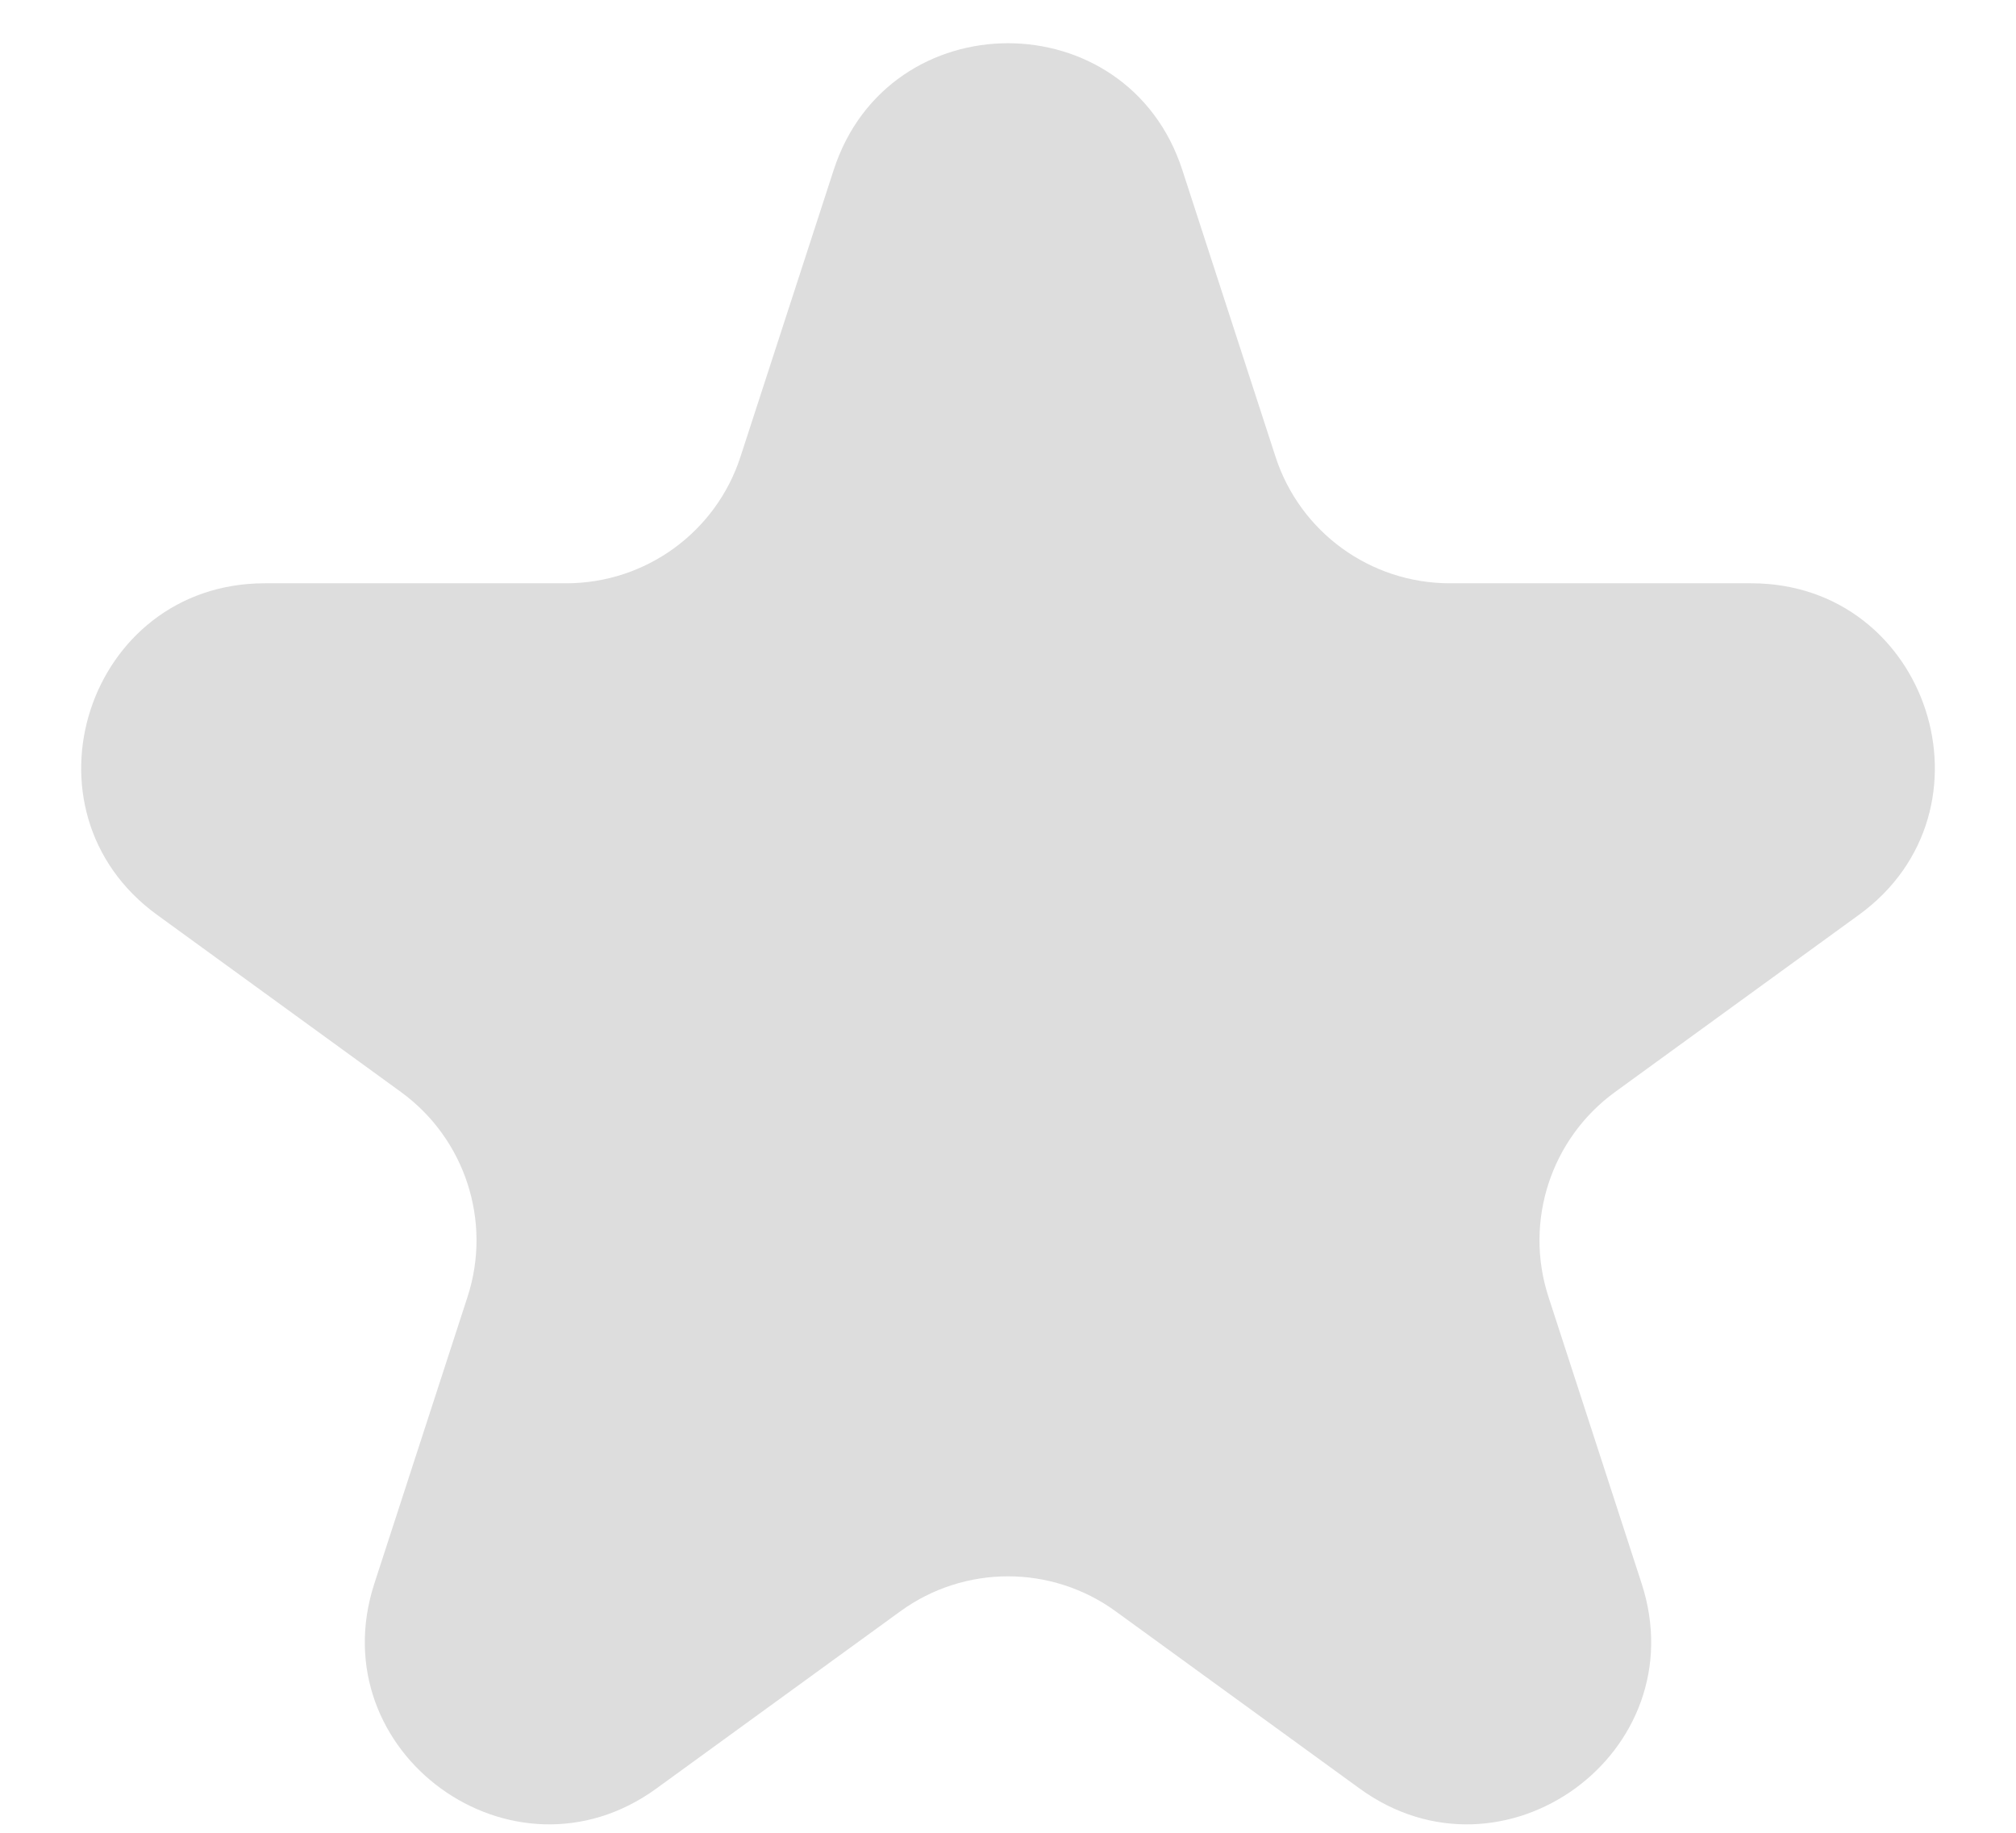
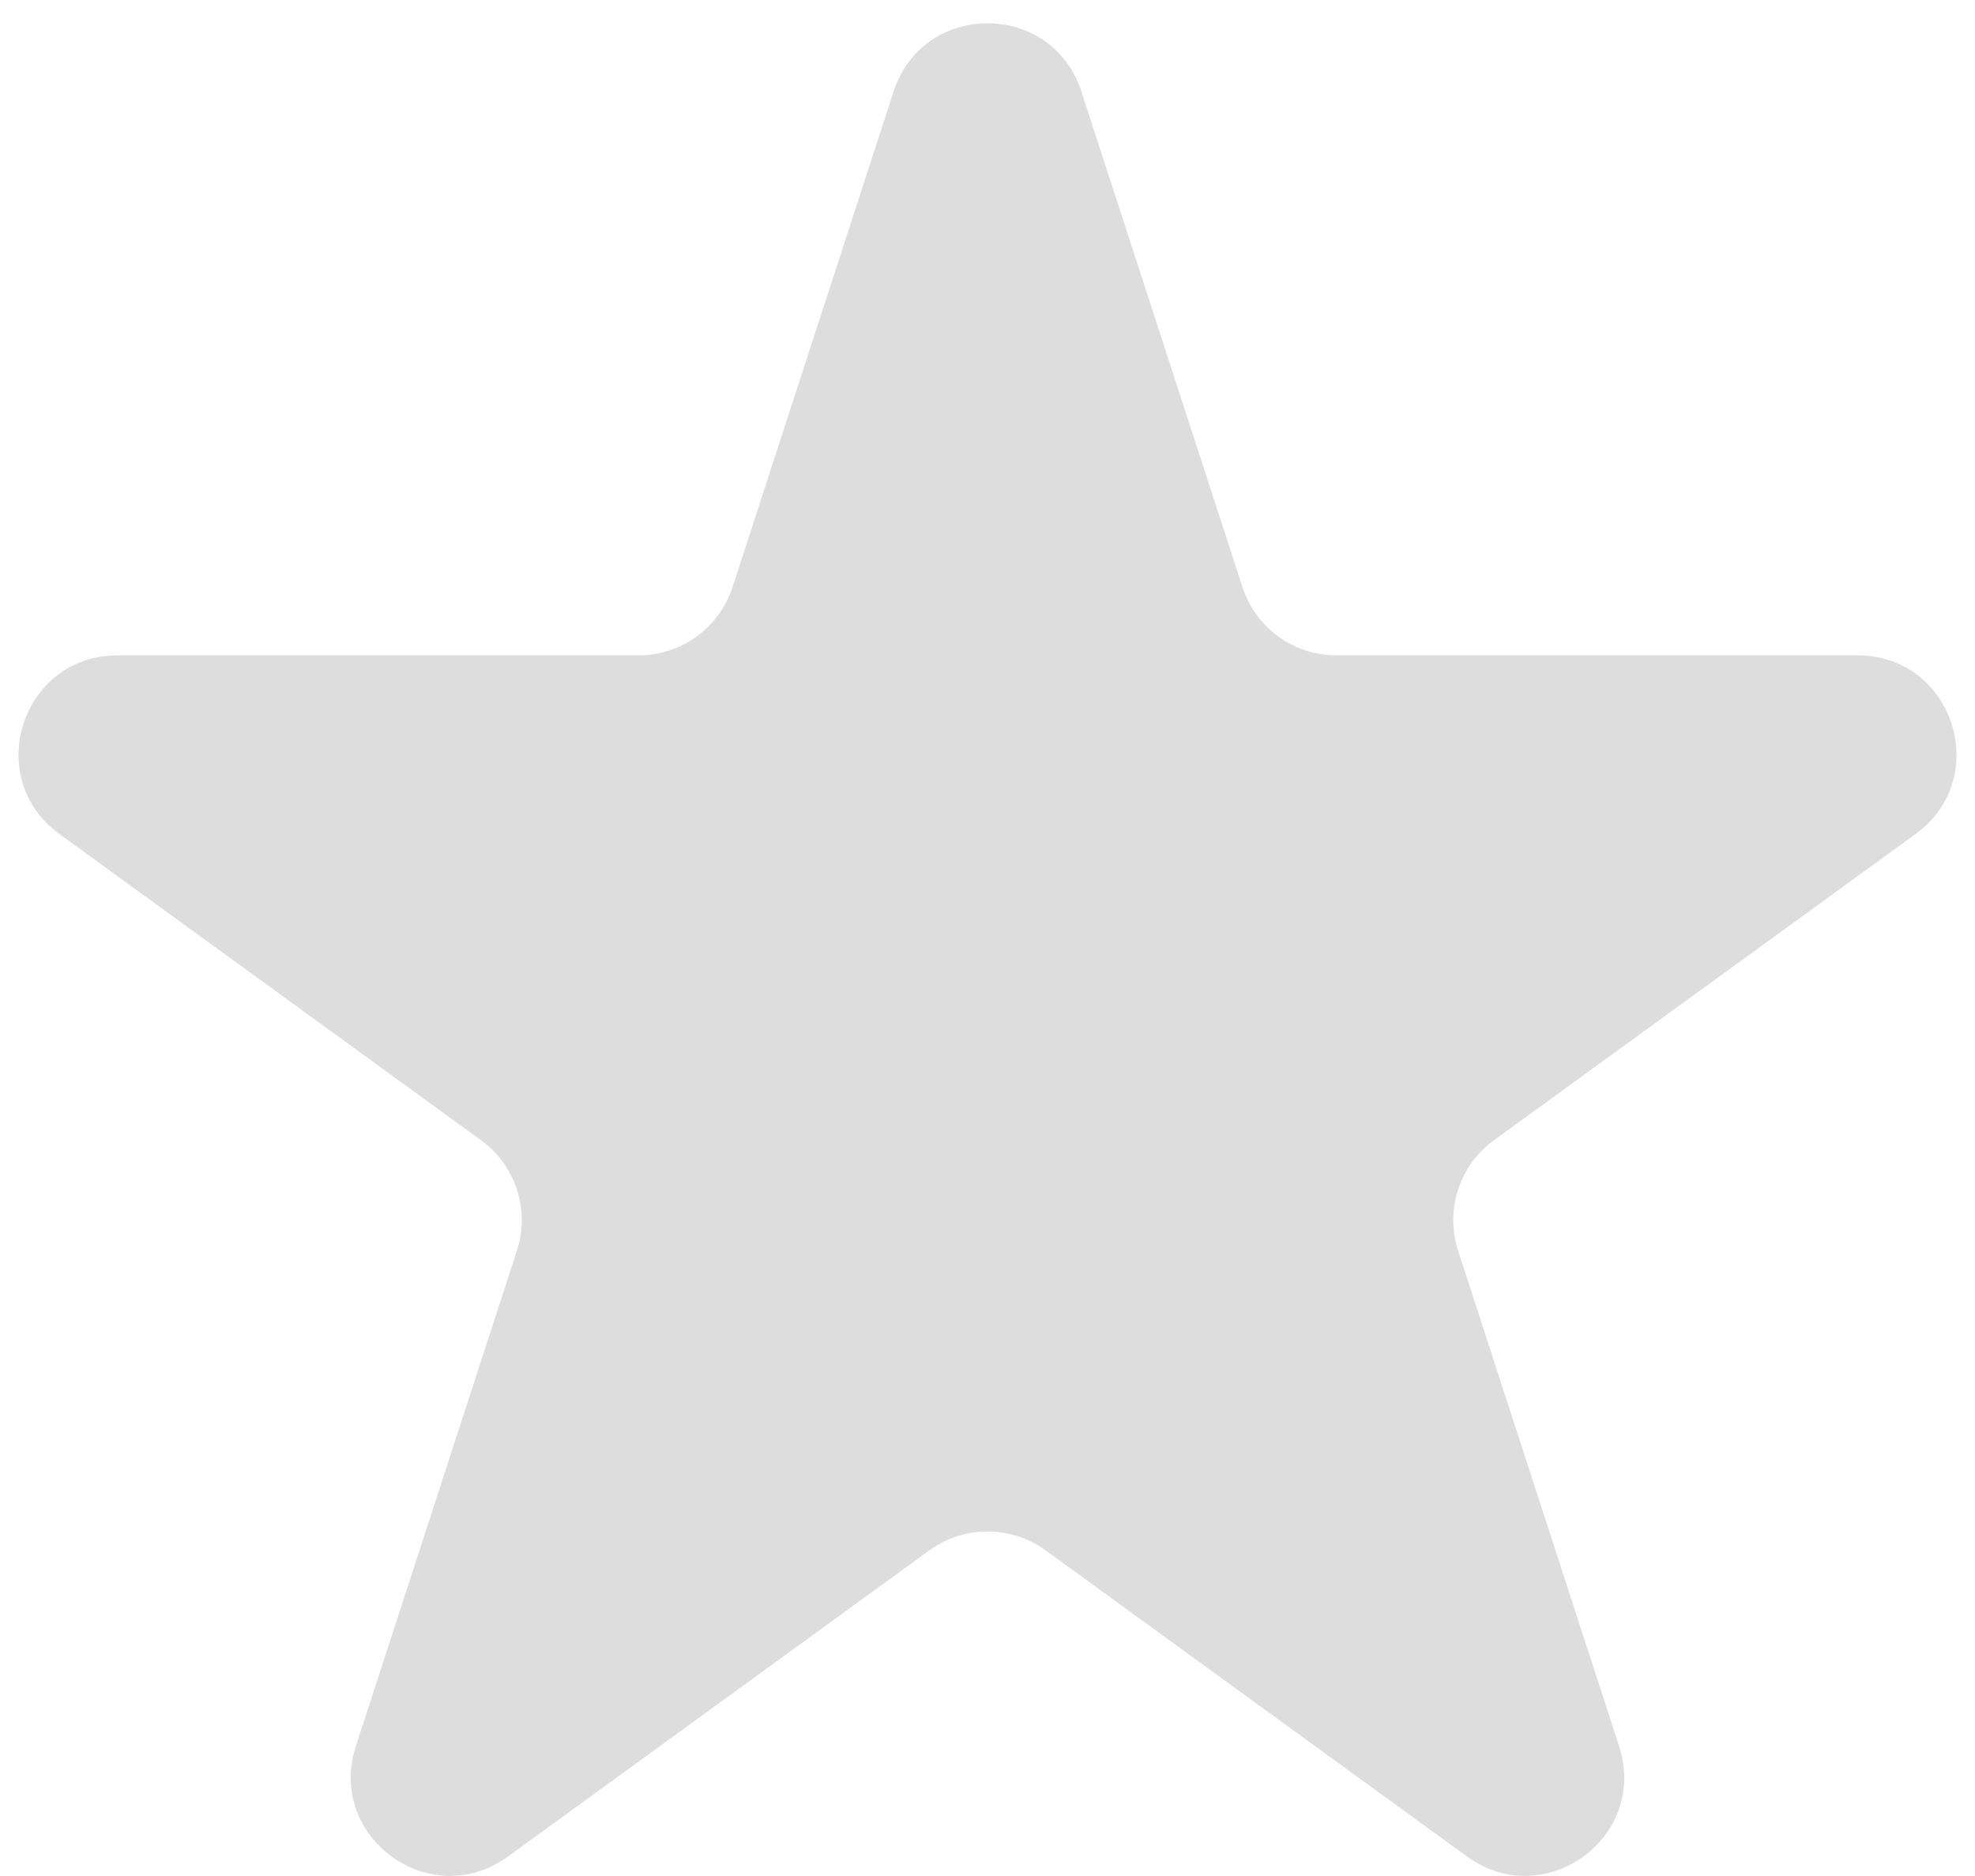
- <svg xmlns="http://www.w3.org/2000/svg" width="22" height="20" viewBox="0 0 22 20" fill="none">
-   <path d="M9.098 1.854C9.697 0.011 12.303 0.011 12.902 1.854L13.919 4.983C14.186 5.807 14.954 6.365 15.821 6.365H19.11C21.048 6.365 21.854 8.844 20.286 9.983L17.625 11.916C16.924 12.426 16.63 13.328 16.898 14.152L17.915 17.281C18.513 19.124 16.404 20.656 14.837 19.517L12.176 17.584C11.475 17.074 10.525 17.074 9.824 17.584L7.163 19.517C5.596 20.656 3.487 19.124 4.085 17.281L5.102 14.152C5.37 13.328 5.076 12.426 4.375 11.916L1.714 9.983C0.147 8.844 0.952 6.365 2.89 6.365H6.179C7.046 6.365 7.814 5.807 8.081 4.983L9.098 1.854Z" fill="#DDDDDD" />
+ <svg xmlns="http://www.w3.org/2000/svg" width="40" height="38" viewBox="0 0 40 38" fill="none">
+   <path d="M18.098 1.854C18.697 0.011 21.303 0.011 21.902 1.854L25.164 11.893C25.432 12.717 26.2 13.275 27.066 13.275H37.621C39.559 13.275 40.364 15.754 38.797 16.893L30.257 23.097C29.556 23.606 29.263 24.509 29.531 25.333L32.792 35.371C33.391 37.214 31.282 38.746 29.715 37.607L21.176 31.403C20.475 30.894 19.525 30.894 18.824 31.403L10.285 37.607C8.718 38.746 6.609 37.214 7.207 35.371L10.469 25.333C10.737 24.509 10.444 23.606 9.743 23.097L1.203 16.893C-0.364 15.754 0.442 13.275 2.379 13.275H12.934C13.8 13.275 14.568 12.717 14.836 11.893L18.098 1.854Z" fill="#DDDDDD" />
</svg>
